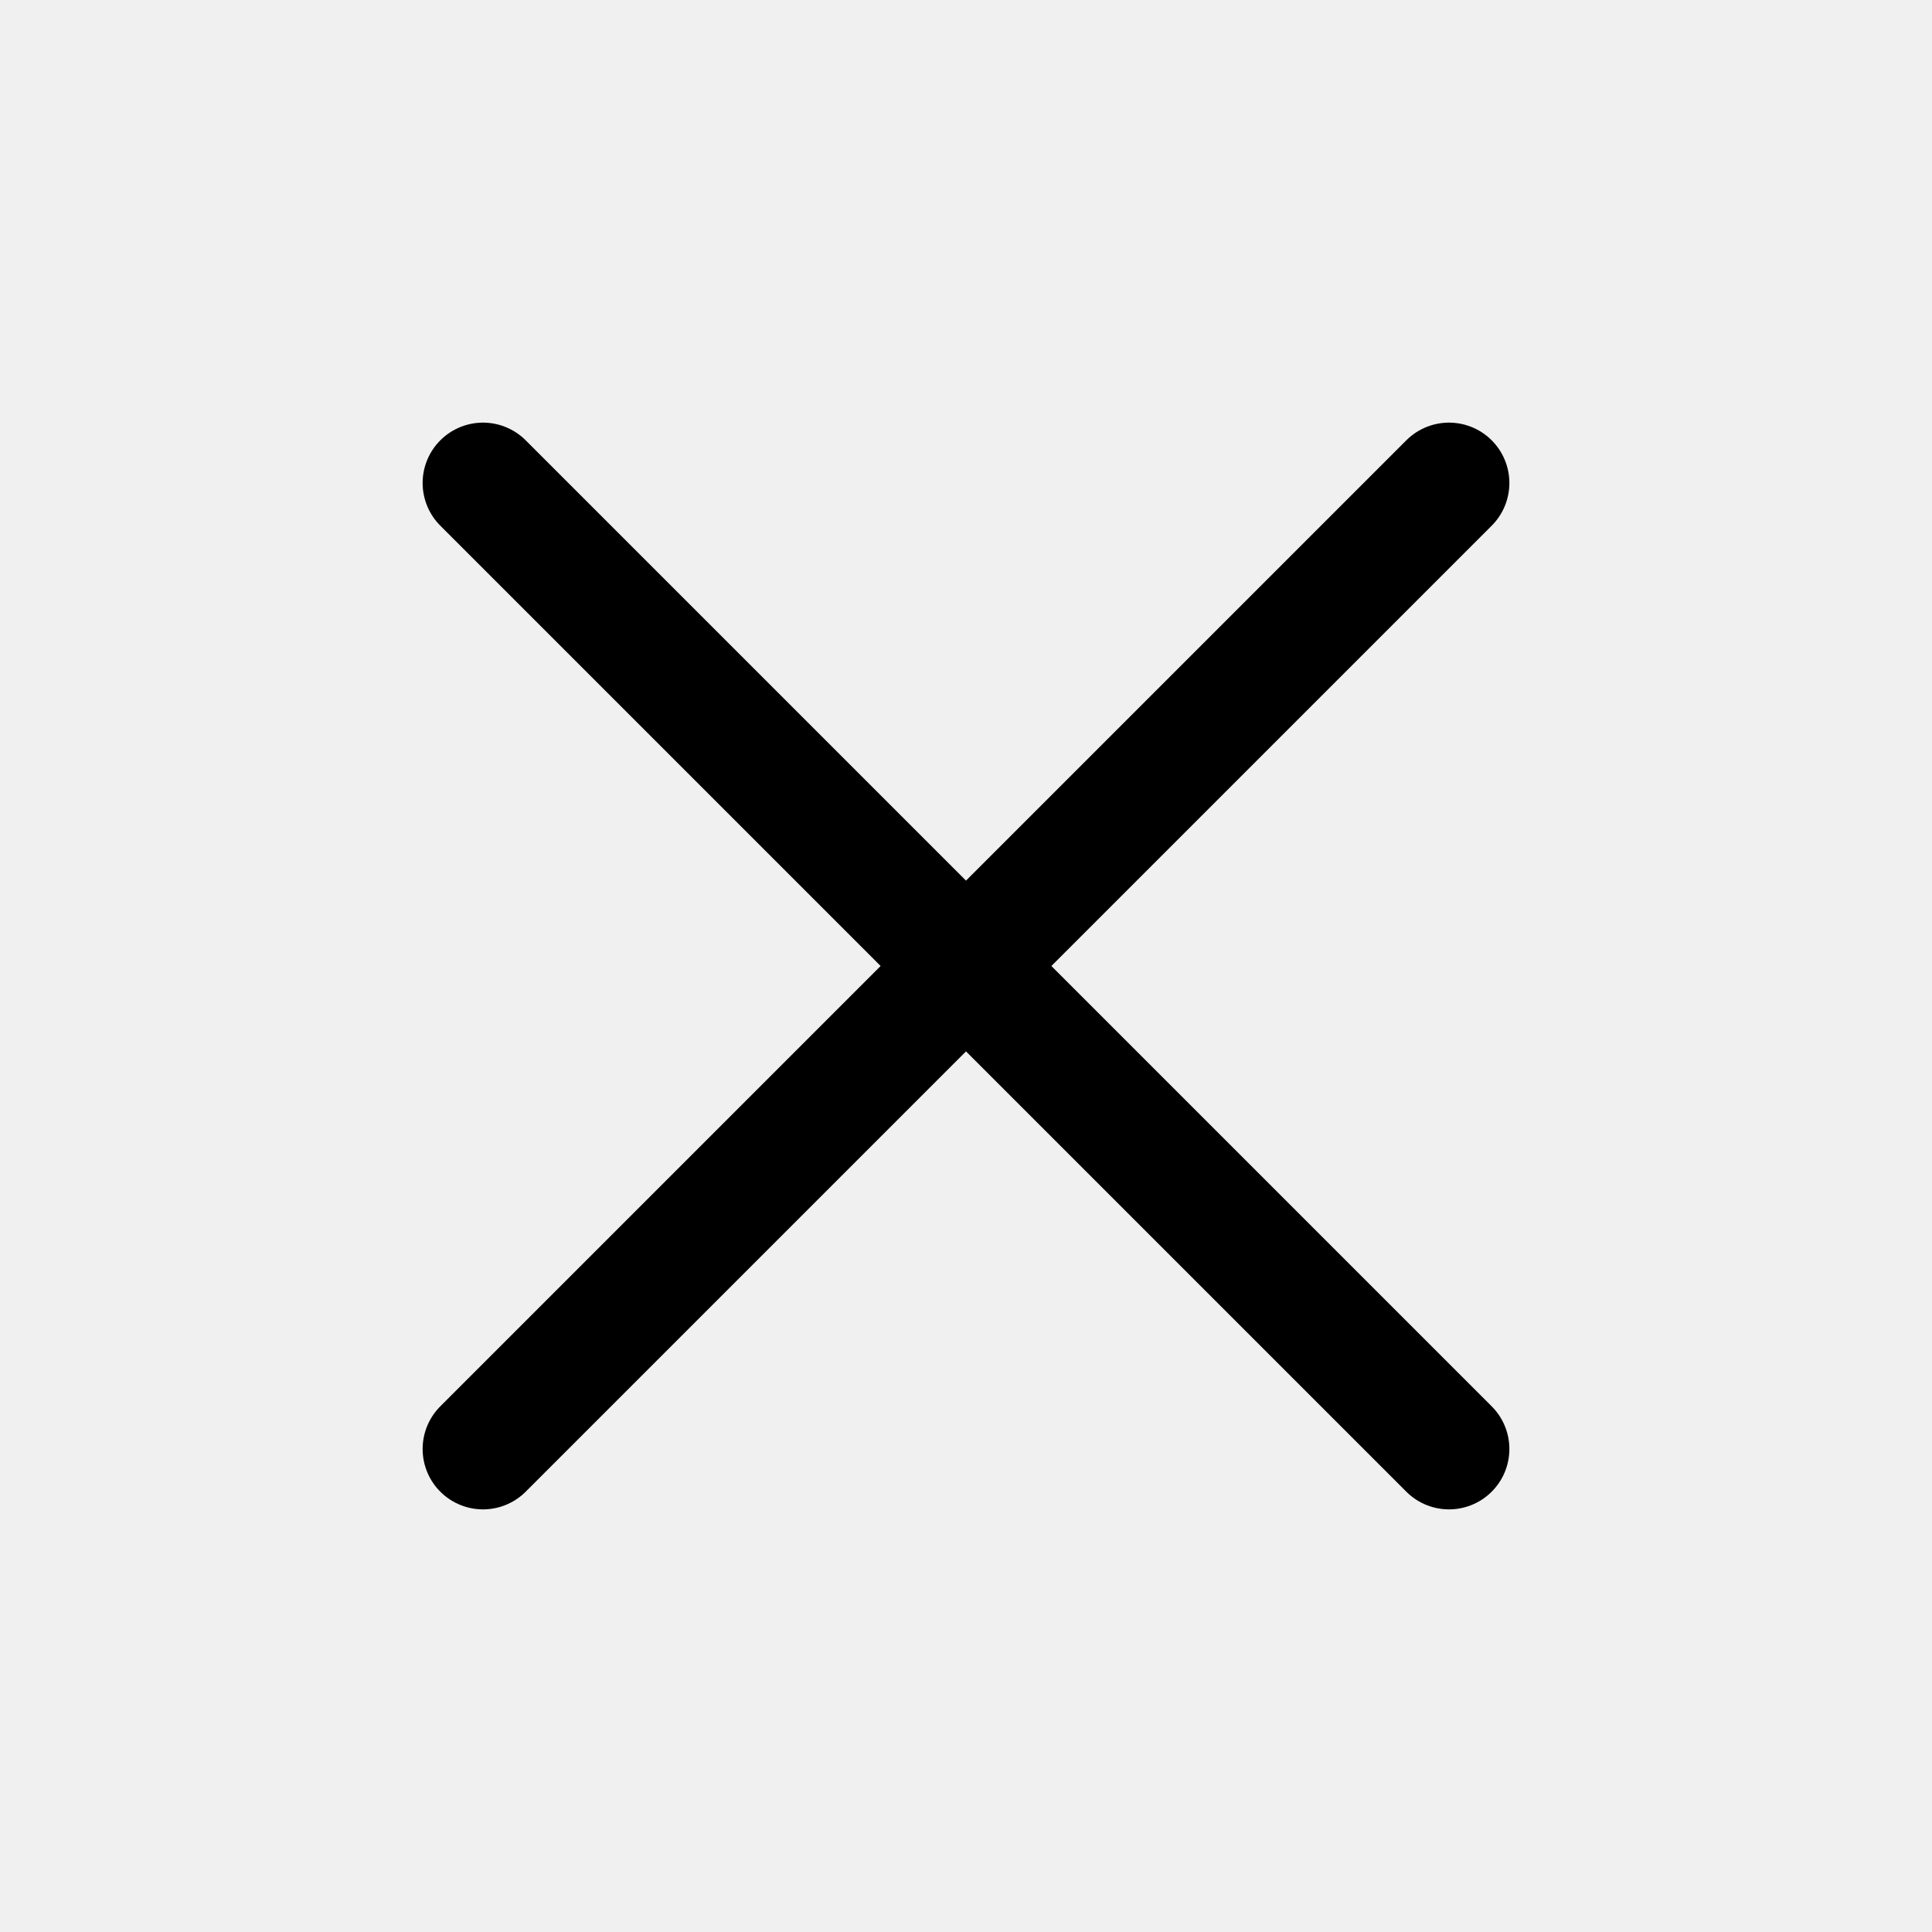
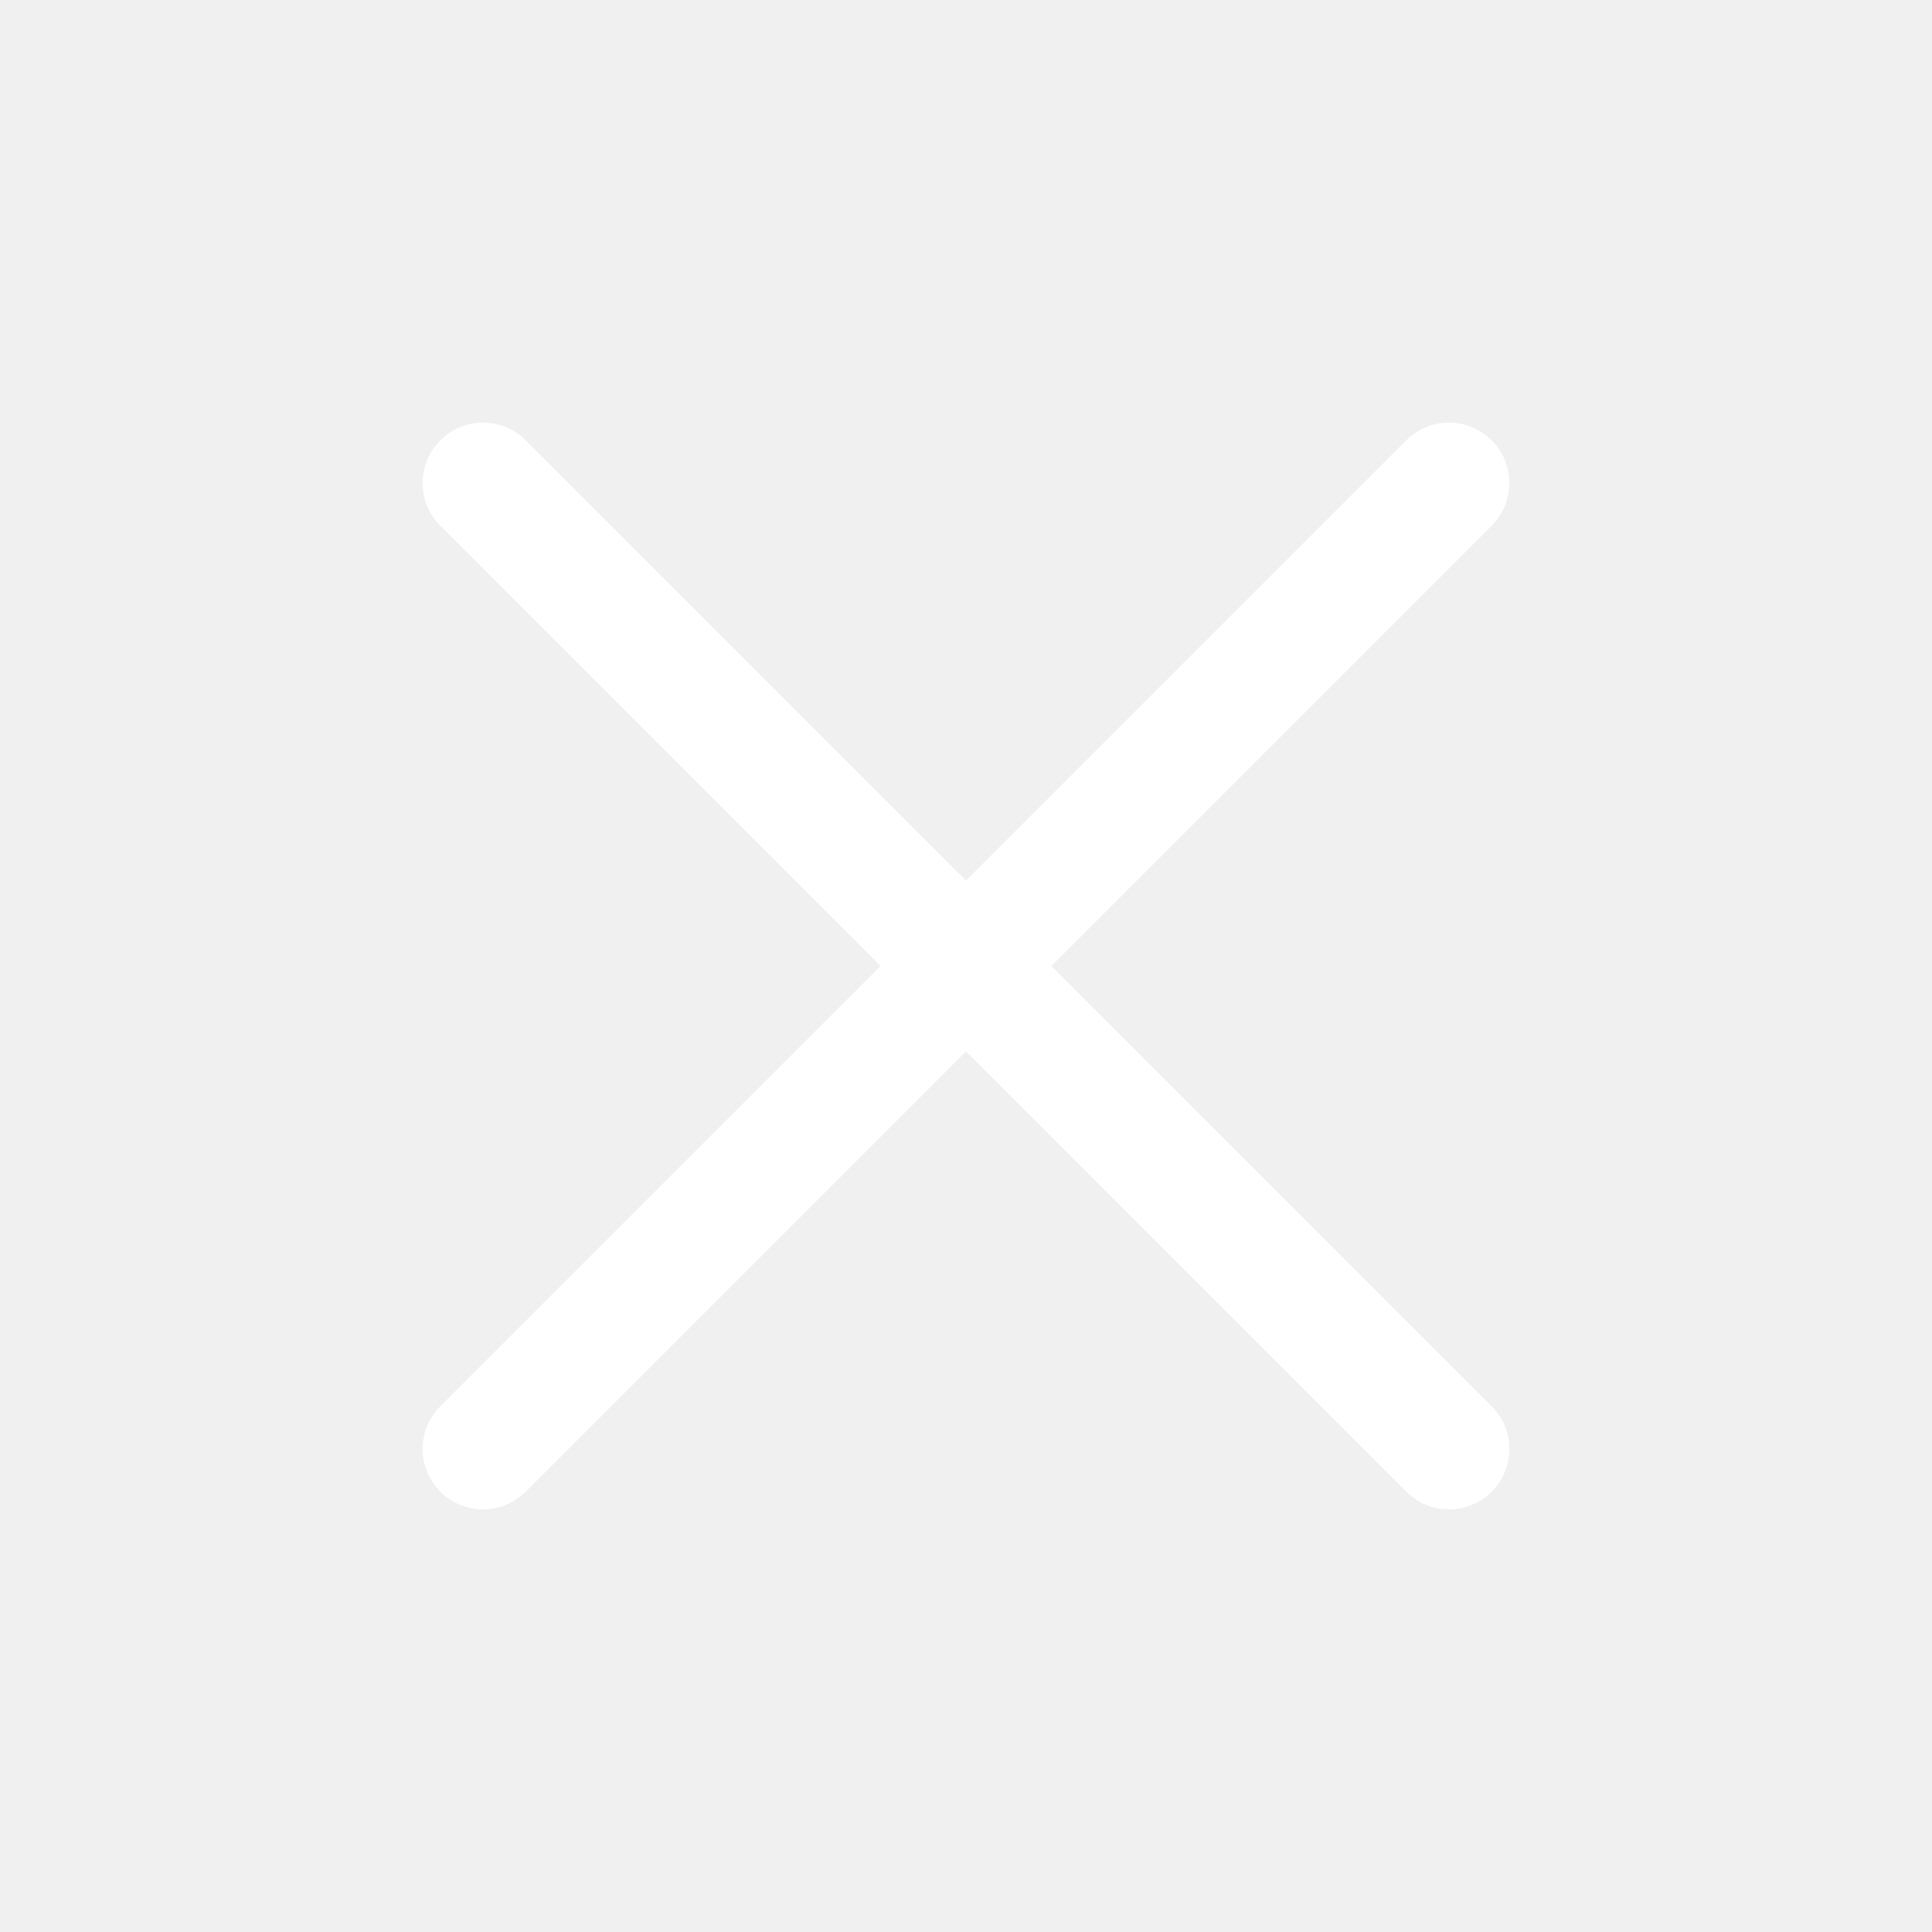
- <svg xmlns="http://www.w3.org/2000/svg" fill="none" viewBox="0 0 24 24" stroke-width="1.5" stroke="currentColor" class="w-6 h-6">
+ <svg xmlns="http://www.w3.org/2000/svg" fill="none" viewBox="0 0 24 24" stroke-width="1.5" stroke="#ffffff" class="w-6 h-6">
  <path stroke-linecap="round" stroke-linejoin="round" d="M6 18L18 6M6 6l12 12" />
</svg>
